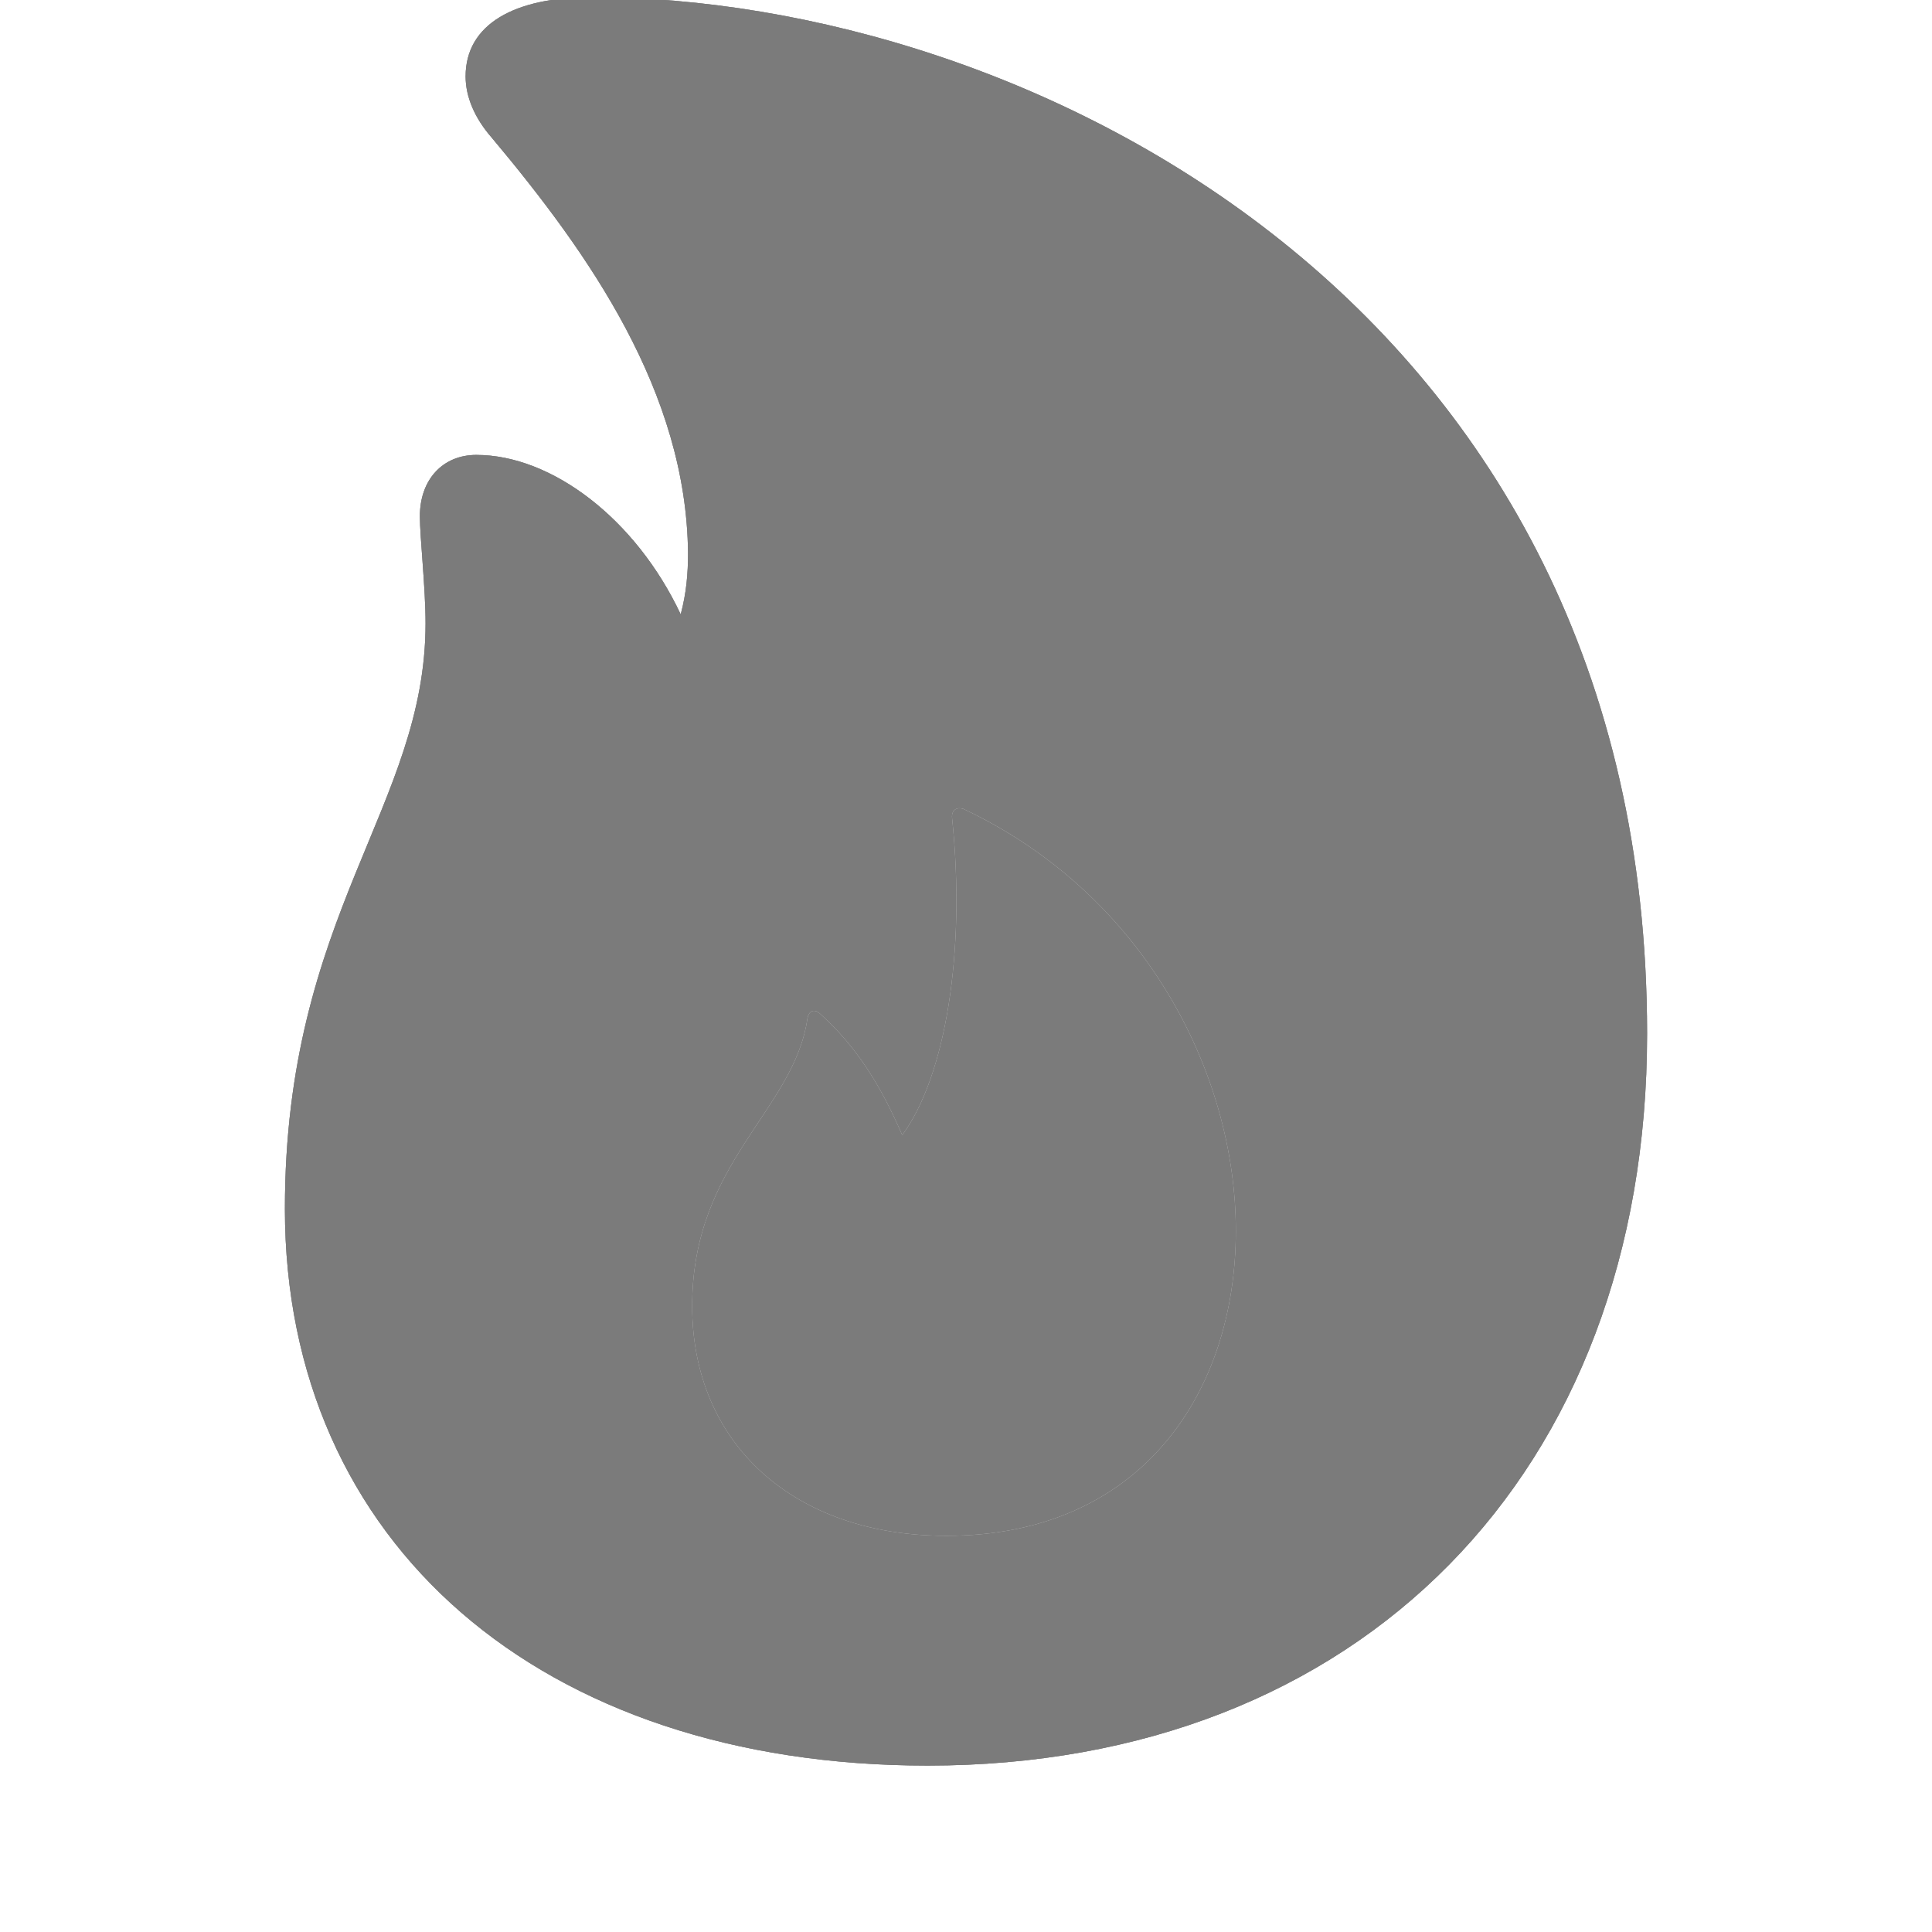
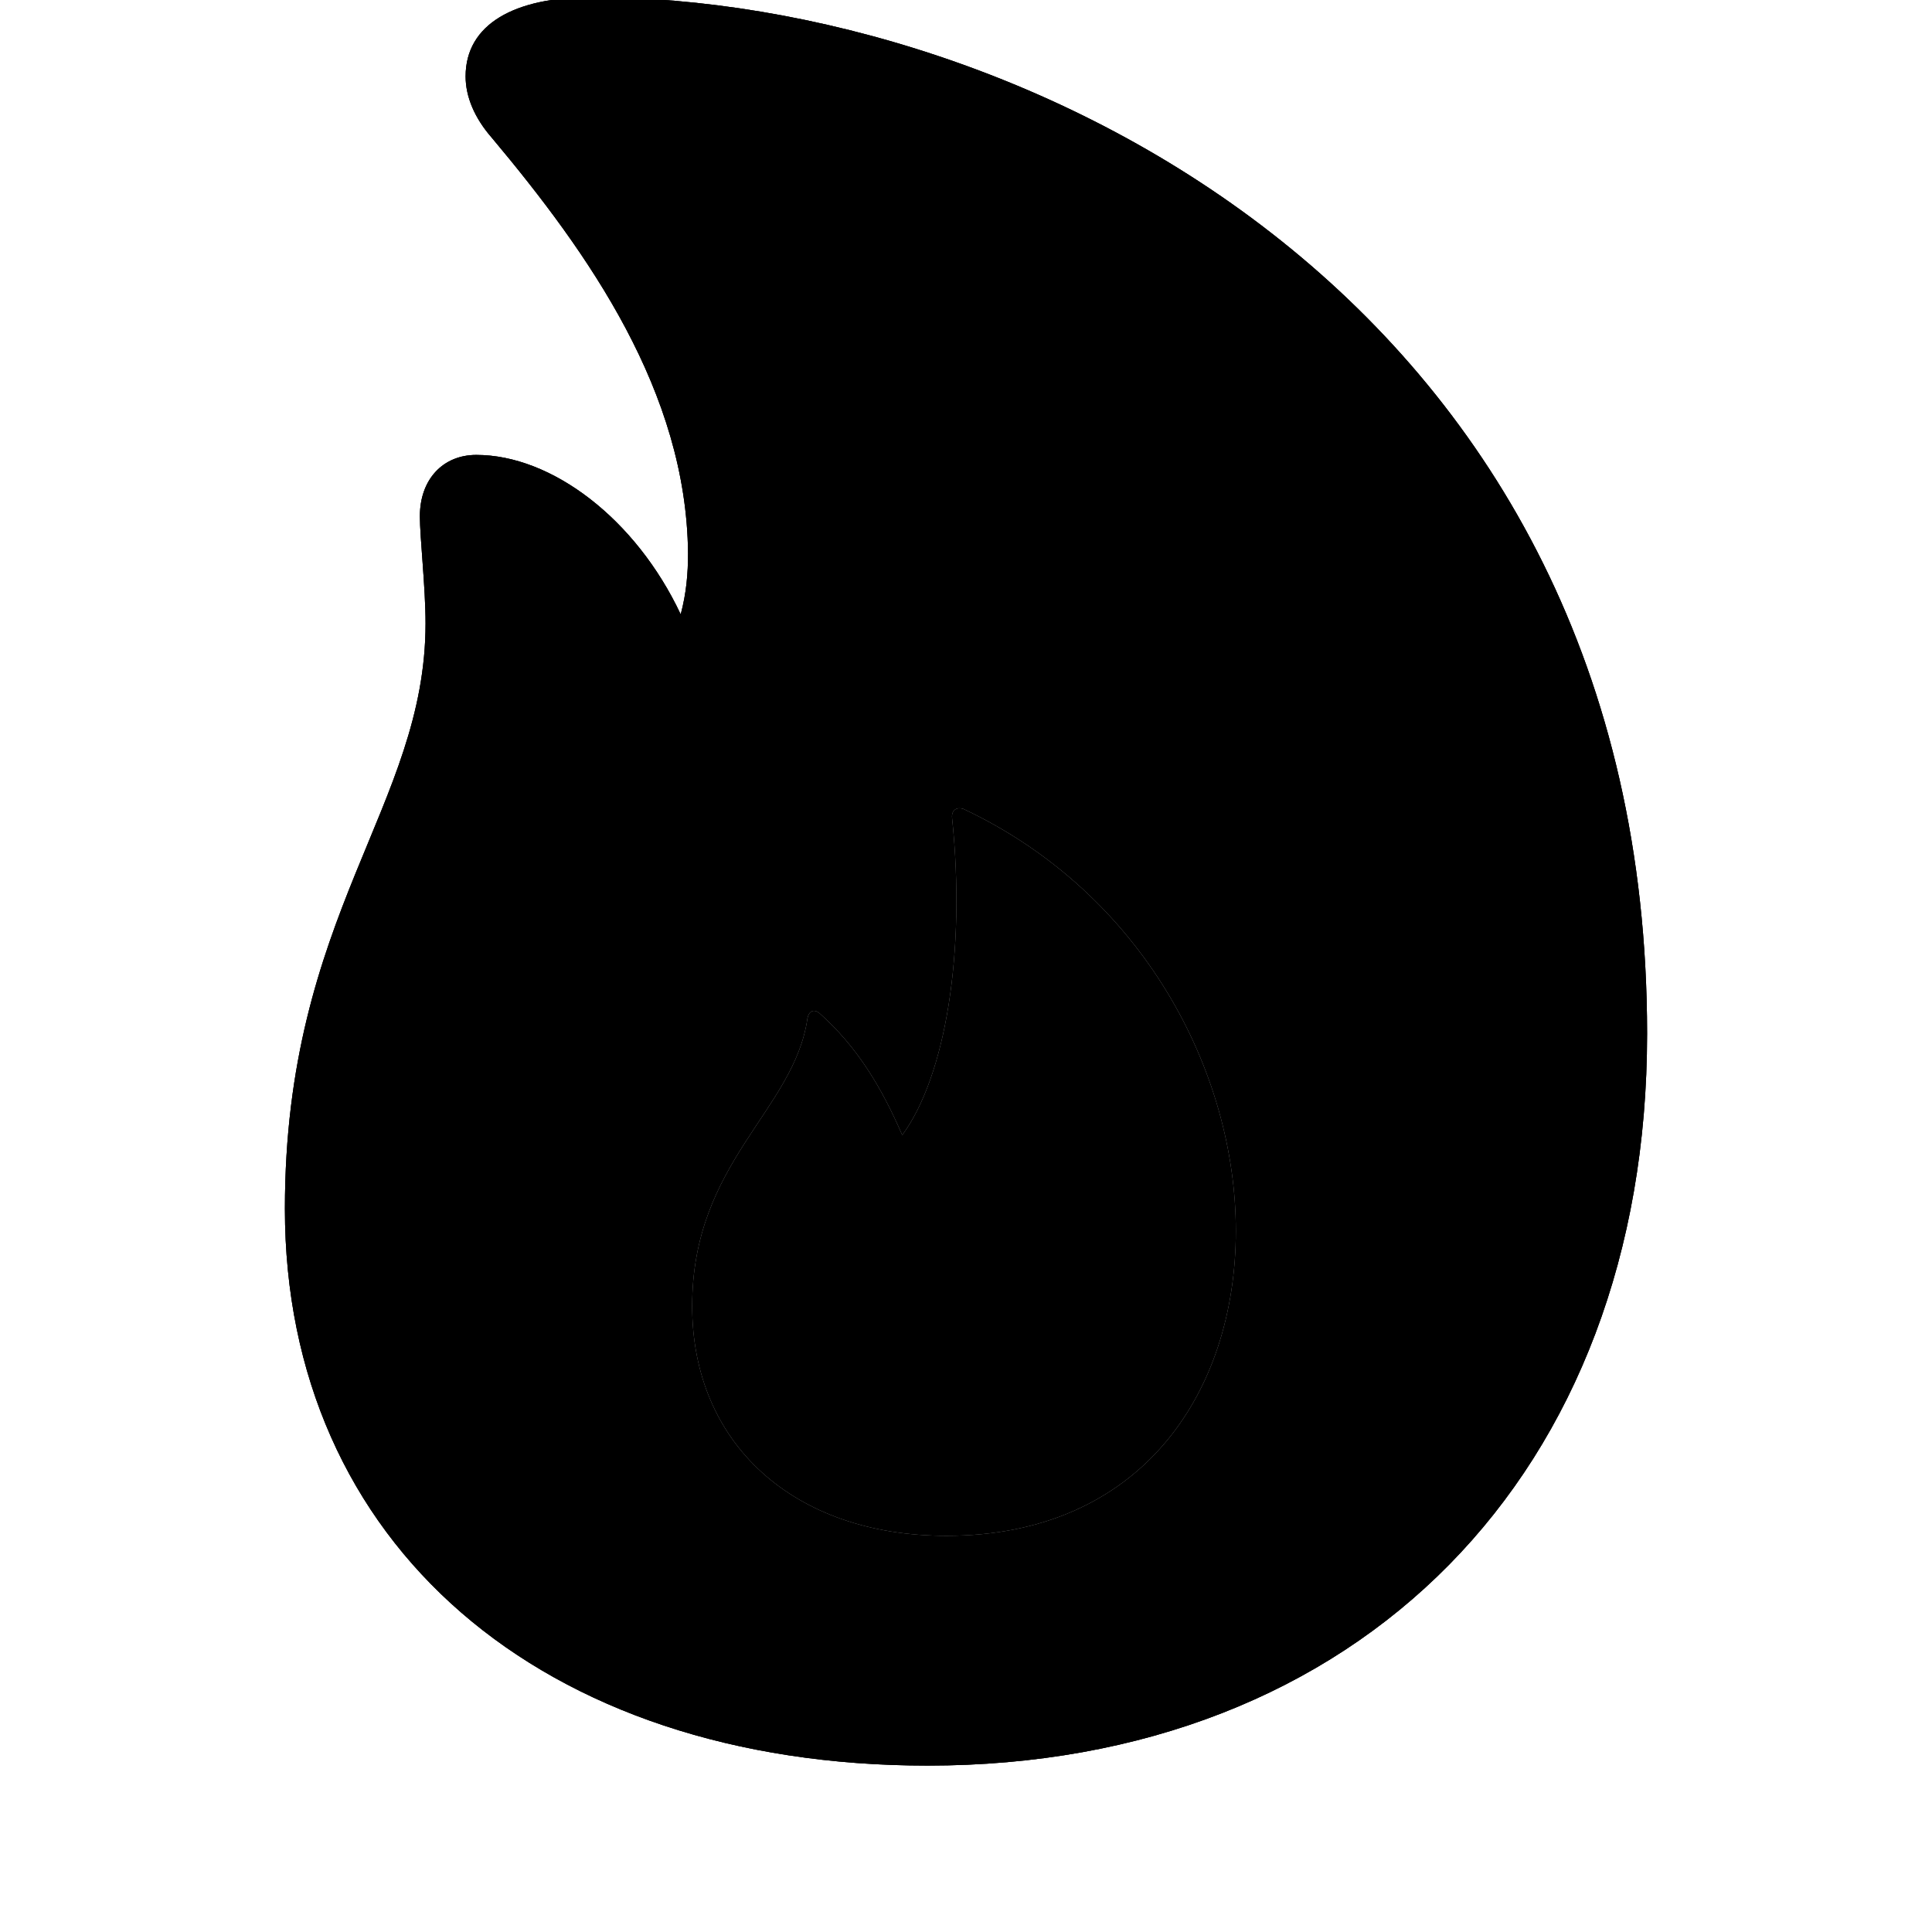
<svg xmlns="http://www.w3.org/2000/svg" width="15px" height="15px" viewBox="0 0 15 15" version="1.1">
  <g id="nature/flame" stroke="none" stroke-width="1" fill="none" fill-rule="evenodd">
-     <g id="dark" fill="#7B7B7B" fill-rule="nonzero">
-       <path d="M7.202,13.708 C10.553,13.708 12.788,11.441 12.788,8.026 C12.788,2.345 7.951,-0.022 4.593,-0.022 C3.996,-0.022 3.615,0.187 3.615,0.593 C3.615,0.752 3.685,0.917 3.818,1.069 C4.574,1.971 5.329,3.043 5.342,4.294 C5.342,4.453 5.329,4.605 5.285,4.77 C4.936,4.027 4.282,3.532 3.698,3.532 C3.438,3.532 3.26,3.723 3.26,4.008 C3.26,4.173 3.304,4.561 3.304,4.84 C3.304,6.262 2.212,7.093 2.212,9.385 C2.212,11.981 4.199,13.708 7.202,13.708 Z M7.348,11.924 C6.161,11.924 5.374,11.207 5.374,10.14 C5.374,9.023 6.167,8.623 6.269,7.906 C6.281,7.849 6.319,7.83 6.364,7.868 C6.656,8.128 6.846,8.445 7.005,8.813 C7.341,8.356 7.5,7.392 7.392,6.351 C7.386,6.293 7.424,6.262 7.481,6.281 C8.871,6.935 9.595,8.318 9.595,9.556 C9.595,10.813 8.858,11.924 7.348,11.924 Z" id="fill" />
+     <g id="dark" fill="#000000" fill-rule="nonzero">
+       <path d="M7.202,13.708 C10.553,13.708 12.788,11.441 12.788,8.026 C12.788,2.345 7.951,-0.022 4.593,-0.022 C3.996,-0.022 3.615,0.187 3.615,0.593 C3.615,0.752 3.685,0.917 3.818,1.069 C4.574,1.971 5.329,3.043 5.342,4.294 C5.342,4.453 5.329,4.605 5.285,4.77 C4.936,4.027 4.282,3.532 3.698,3.532 C3.438,3.532 3.26,3.723 3.26,4.008 C3.26,4.173 3.304,4.561 3.304,4.84 C3.304,6.262 2.212,7.093 2.212,9.385 C2.212,11.981 4.199,13.708 7.202,13.708 Z M7.348,11.924 C6.161,11.924 5.374,11.207 5.374,10.14 C5.374,9.023 6.167,8.623 6.269,7.906 C6.281,7.849 6.319,7.83 6.364,7.868 C6.656,8.128 6.846,8.445 7.005,8.813 C7.341,8.356 7.5,7.392 7.392,6.351 C7.386,6.293 7.424,6.262 7.481,6.281 C8.871,6.935 9.595,8.318 9.595,9.556 C9.595,10.813 8.858,11.924 7.348,11.924 Z" id="solid" />
    </g>
-     <g id="light" transform="translate(2, -1)" fill="#7B7B7B" fill-rule="nonzero">
-       <path d="M5.202,14.708 C8.553,14.708 10.788,12.441 10.788,9.026 C10.788,3.345 5.951,0.978 2.593,0.978 C1.996,0.978 1.615,1.187 1.615,1.593 C1.615,1.752 1.685,1.917 1.818,2.069 C2.574,2.971 3.329,4.043 3.342,5.294 C3.342,5.453 3.329,5.605 3.285,5.77 C2.936,5.027 2.282,4.532 1.698,4.532 C1.438,4.532 1.26,4.723 1.26,5.008 C1.26,5.173 1.304,5.561 1.304,5.84 C1.304,7.262 0.212,8.093 0.212,10.385 C0.212,12.981 2.199,14.708 5.202,14.708 Z" id="fill" opacity="0.35" />
-       <path d="M5.202,14.708 C8.553,14.708 10.788,12.441 10.788,9.026 C10.788,3.345 5.951,0.978 2.593,0.978 C1.996,0.978 1.615,1.187 1.615,1.593 C1.615,1.752 1.685,1.917 1.818,2.069 C2.574,2.971 3.329,4.043 3.342,5.294 C3.342,5.453 3.329,5.605 3.285,5.77 C2.936,5.027 2.282,4.532 1.698,4.532 C1.438,4.532 1.26,4.723 1.26,5.008 C1.26,5.173 1.304,5.561 1.304,5.84 C1.304,7.262 0.212,8.093 0.212,10.385 C0.212,12.981 2.199,14.708 5.202,14.708 Z M5.265,13.819 C2.777,13.819 1.107,12.435 1.107,10.385 C1.107,8.303 2.231,7.598 2.231,5.948 C2.231,5.865 2.231,5.789 2.218,5.713 C2.605,6.043 2.885,6.557 3.056,7.287 C3.082,7.42 3.158,7.484 3.253,7.484 C3.767,7.484 4.135,6.208 4.135,5.402 C4.135,4.056 3.596,2.768 2.707,1.834 C7.049,2.088 9.854,5.059 9.854,8.995 C9.854,11.876 8.014,13.819 5.265,13.819 Z M5.348,12.924 C6.858,12.924 7.595,11.813 7.595,10.556 C7.595,9.318 6.871,7.935 5.481,7.281 C5.424,7.262 5.386,7.293 5.392,7.351 C5.5,8.392 5.341,9.356 5.005,9.813 C4.846,9.445 4.656,9.128 4.364,8.868 C4.319,8.83 4.281,8.849 4.269,8.906 C4.167,9.623 3.374,10.023 3.374,11.14 C3.374,12.207 4.161,12.924 5.348,12.924 Z" id="stroke" />
+     <g id="light" transform="translate(2, -1)" fill="#000000" fill-rule="nonzero">
+       <path d="M5.202,14.708 C8.553,14.708 10.788,12.441 10.788,9.026 C10.788,3.345 5.951,0.978 2.593,0.978 C1.996,0.978 1.615,1.187 1.615,1.593 C1.615,1.752 1.685,1.917 1.818,2.069 C2.574,2.971 3.329,4.043 3.342,5.294 C3.342,5.453 3.329,5.605 3.285,5.77 C2.936,5.027 2.282,4.532 1.698,4.532 C1.438,4.532 1.26,4.723 1.26,5.008 C1.26,5.173 1.304,5.561 1.304,5.84 C1.304,7.262 0.212,8.093 0.212,10.385 C0.212,12.981 2.199,14.708 5.202,14.708 Z" id="translucent" opacity="0.35" />
+       <path d="M5.202,14.708 C8.553,14.708 10.788,12.441 10.788,9.026 C10.788,3.345 5.951,0.978 2.593,0.978 C1.996,0.978 1.615,1.187 1.615,1.593 C1.615,1.752 1.685,1.917 1.818,2.069 C2.574,2.971 3.329,4.043 3.342,5.294 C3.342,5.453 3.329,5.605 3.285,5.77 C2.936,5.027 2.282,4.532 1.698,4.532 C1.438,4.532 1.26,4.723 1.26,5.008 C1.26,5.173 1.304,5.561 1.304,5.84 C1.304,7.262 0.212,8.093 0.212,10.385 C0.212,12.981 2.199,14.708 5.202,14.708 Z M5.265,13.819 C2.777,13.819 1.107,12.435 1.107,10.385 C1.107,8.303 2.231,7.598 2.231,5.948 C2.231,5.865 2.231,5.789 2.218,5.713 C2.605,6.043 2.885,6.557 3.056,7.287 C3.082,7.42 3.158,7.484 3.253,7.484 C3.767,7.484 4.135,6.208 4.135,5.402 C4.135,4.056 3.596,2.768 2.707,1.834 C7.049,2.088 9.854,5.059 9.854,8.995 C9.854,11.876 8.014,13.819 5.265,13.819 Z M5.348,12.924 C6.858,12.924 7.595,11.813 7.595,10.556 C7.595,9.318 6.871,7.935 5.481,7.281 C5.424,7.262 5.386,7.293 5.392,7.351 C5.5,8.392 5.341,9.356 5.005,9.813 C4.846,9.445 4.656,9.128 4.364,8.868 C4.319,8.83 4.281,8.849 4.269,8.906 C4.167,9.623 3.374,10.023 3.374,11.14 C3.374,12.207 4.161,12.924 5.348,12.924 Z" id="solid" />
    </g>
  </g>
</svg>
